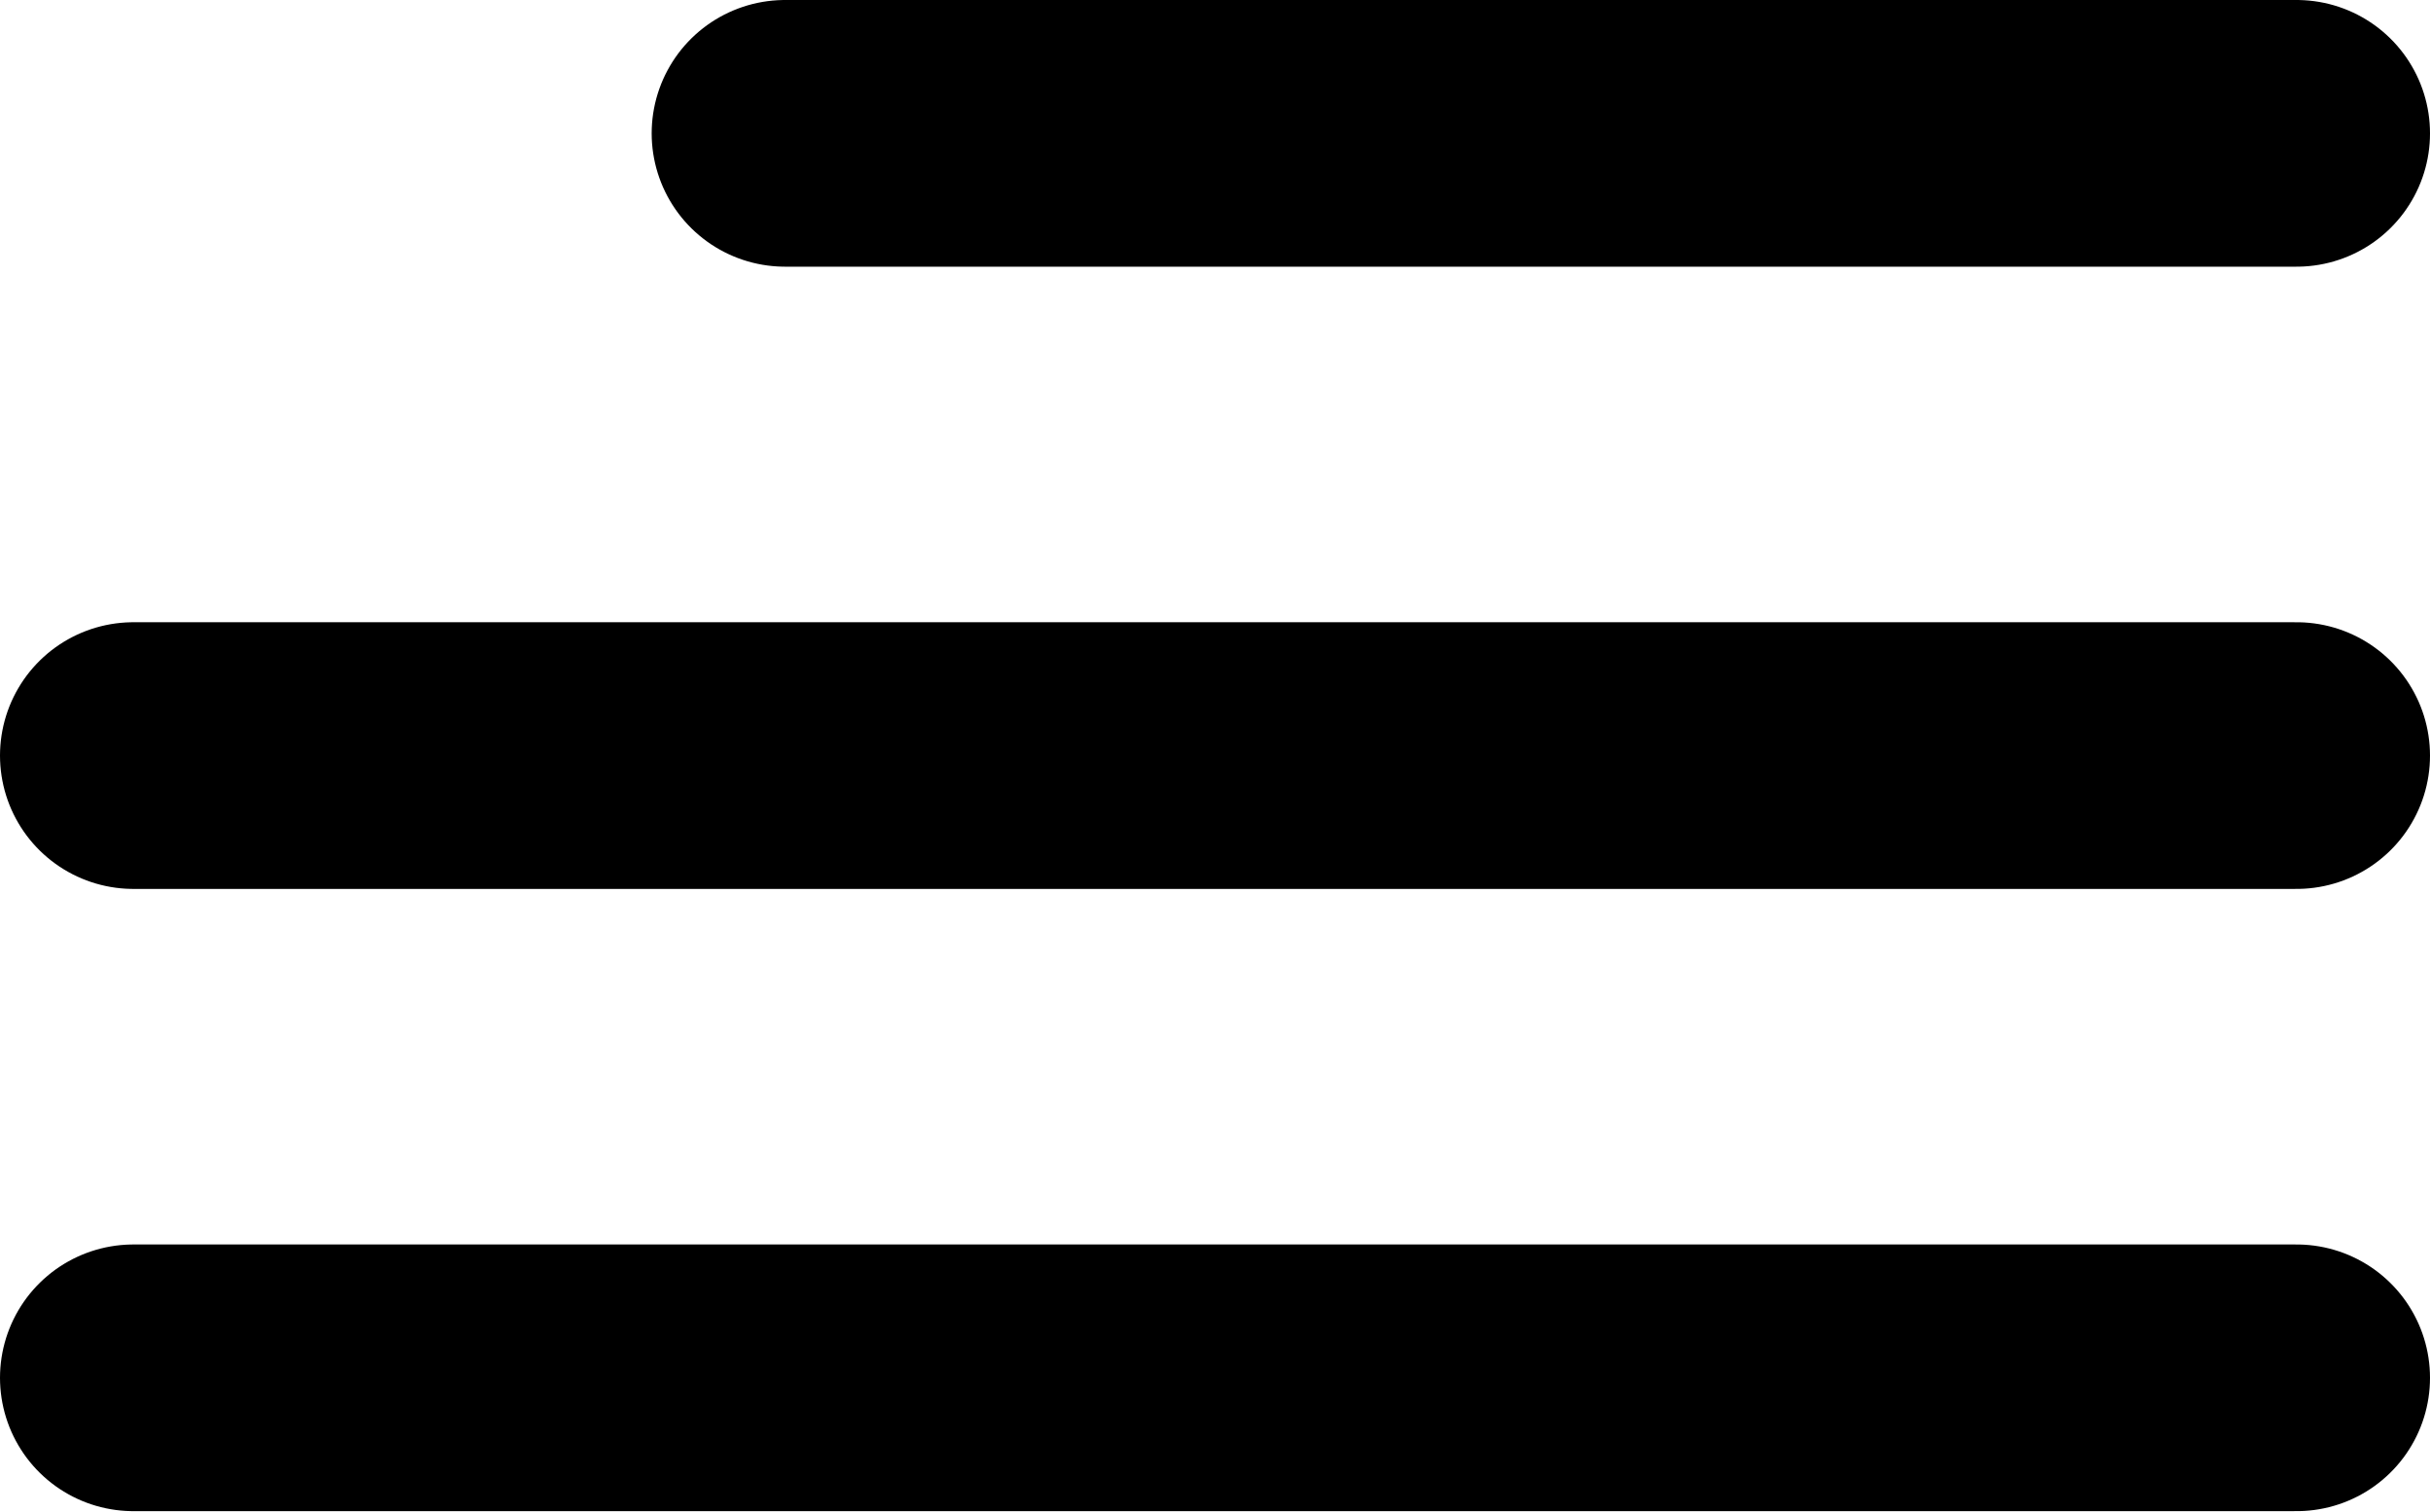
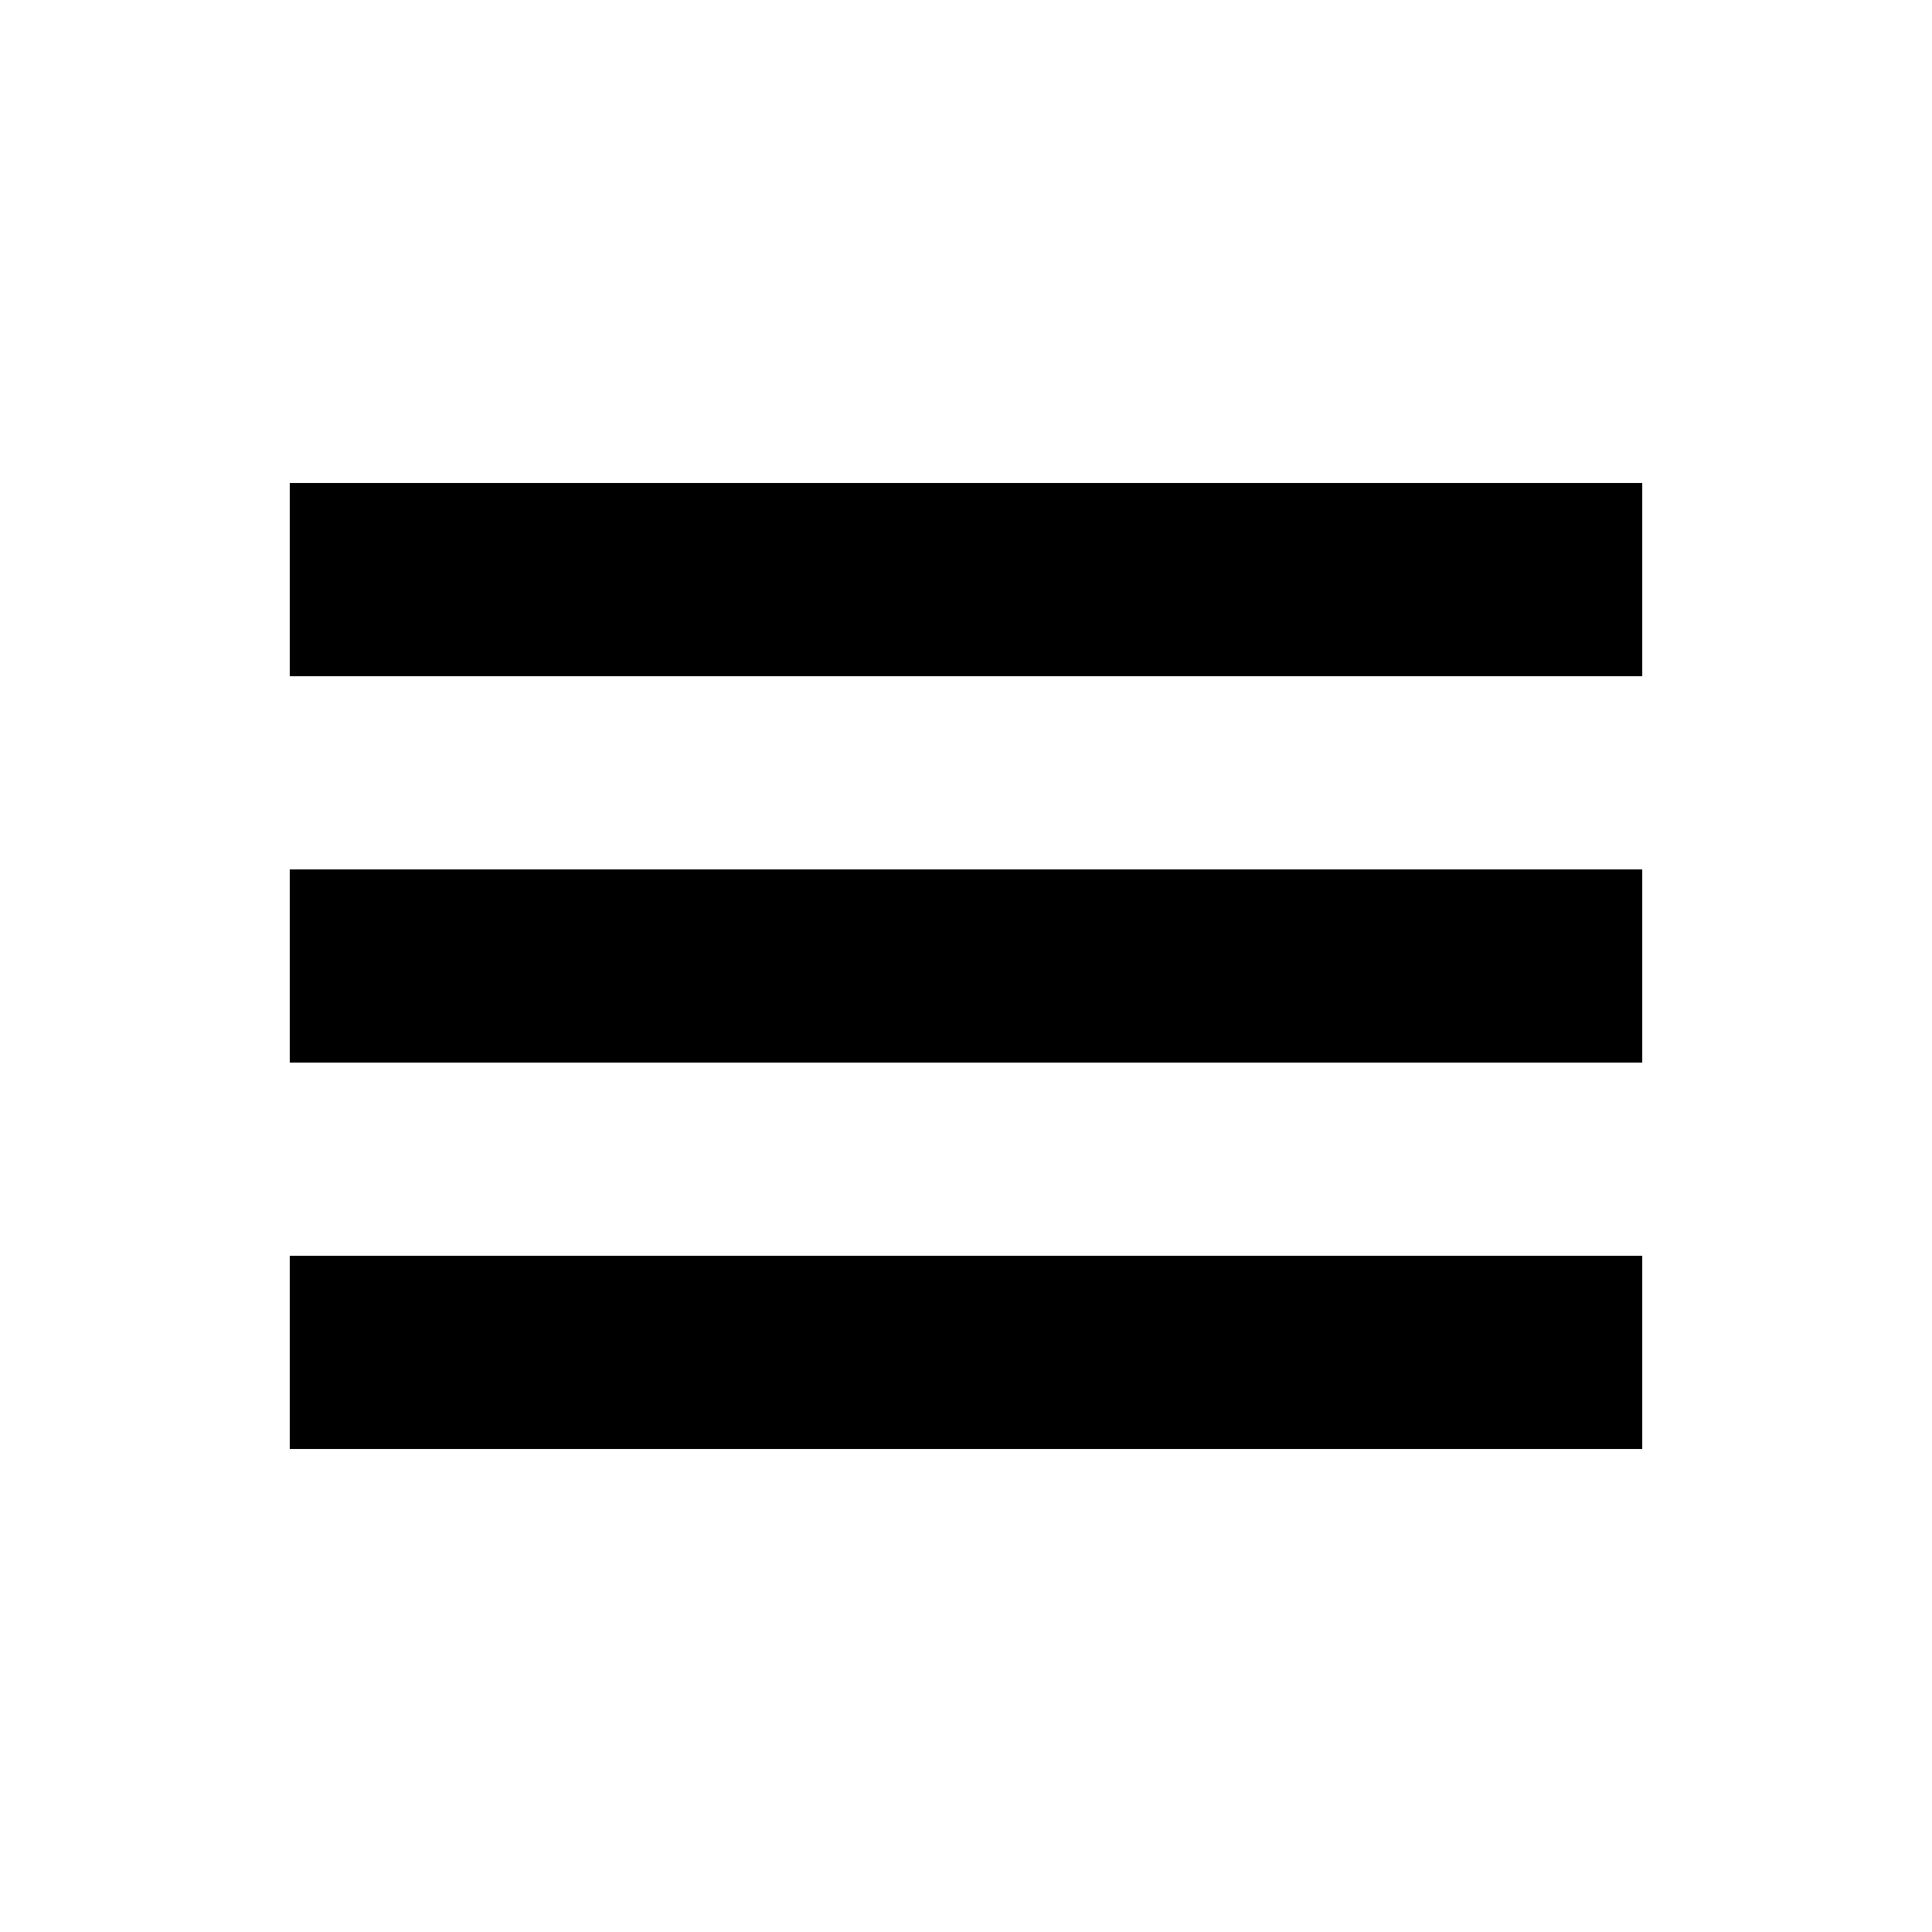
- <svg xmlns="http://www.w3.org/2000/svg" width="27.329" height="17" viewBox="0 0 27.329 17">
-   <g id="menu" transform="translate(-415.671 -19)">
-     <line id="Line_1" data-name="Line 1" x1="24.329" transform="translate(417.171 34.5)" fill="none" stroke="#000" stroke-linecap="round" stroke-width="3" />
-     <line id="Line_2" data-name="Line 2" x1="24.329" transform="translate(417.171 27.5)" fill="none" stroke="#000" stroke-linecap="round" stroke-width="3" />
-     <line id="Line_3" data-name="Line 3" x1="17" transform="translate(424.5 20.5)" fill="none" stroke="#000" stroke-linecap="round" stroke-width="3" />
-   </g>
+ <svg xmlns="http://www.w3.org/2000/svg" width="32" height="32" viewBox="0 0 32 32" fill="none">
+   <path d="M4.8 24H27.2V20.8H4.8V24ZM4.8 8V11.2H27.2V8H4.8ZM4.8 17.6H27.2V14.4H4.8V17.6Z" fill="black" />
</svg>
